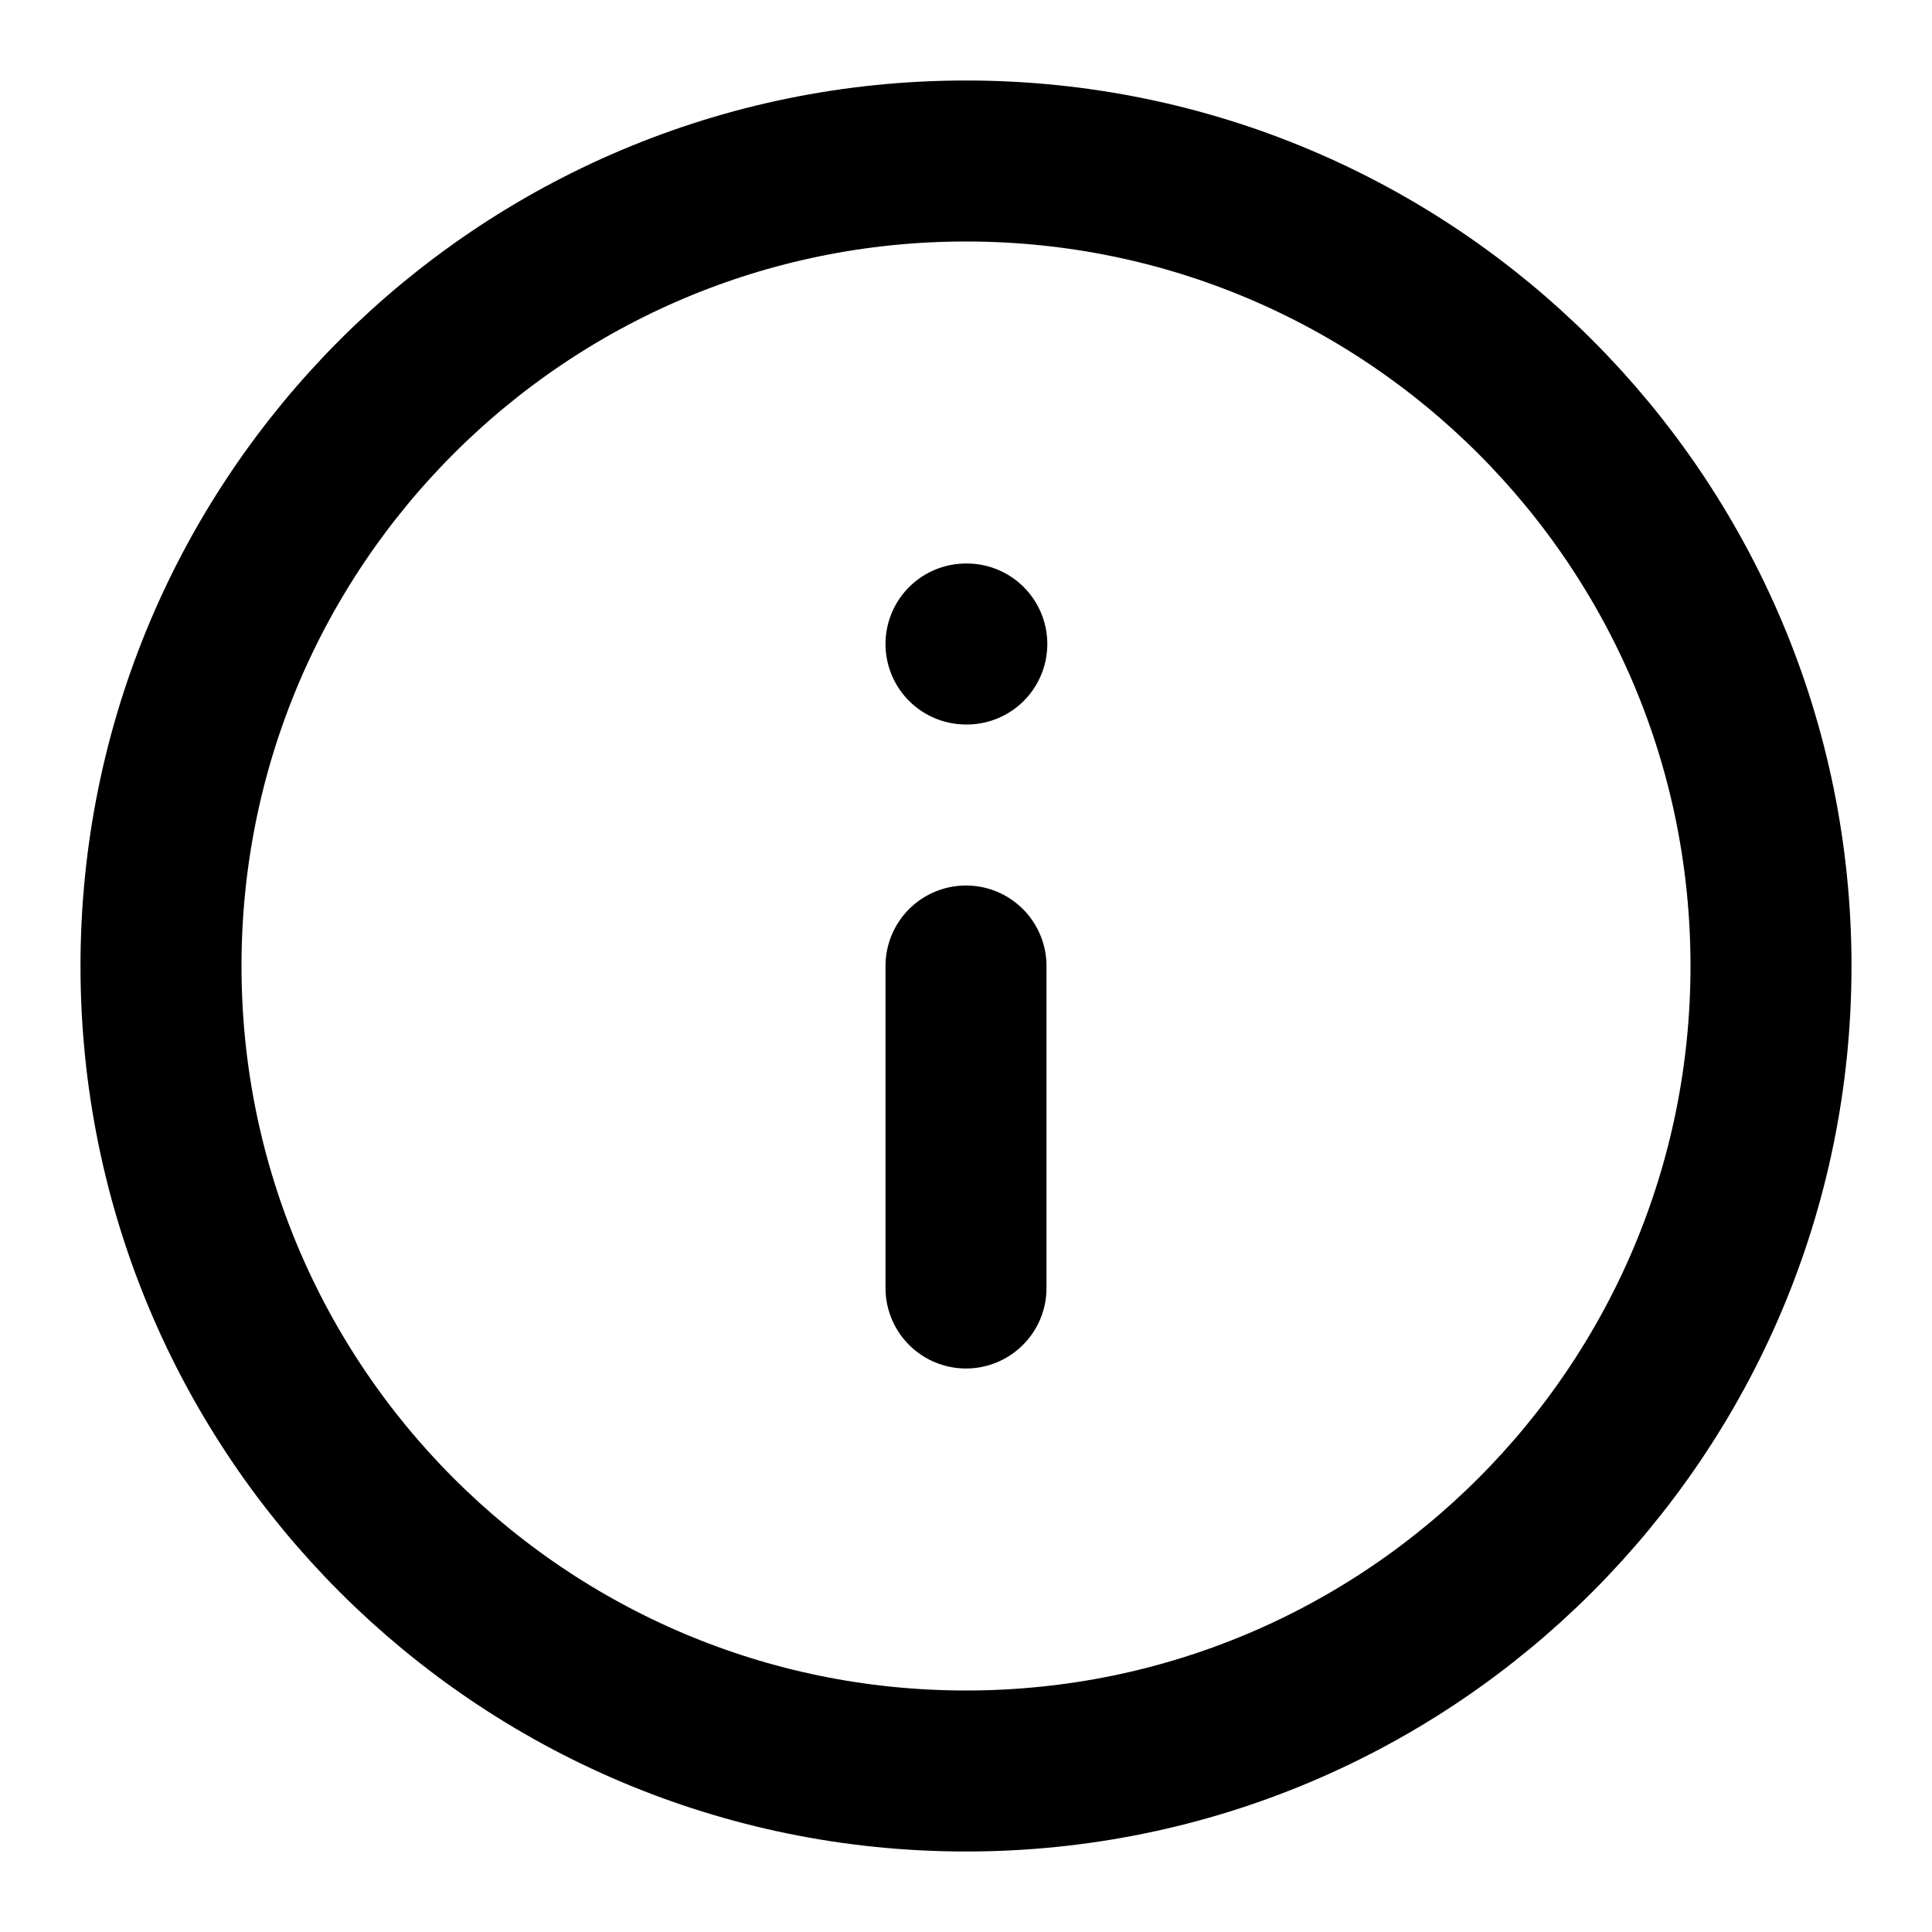
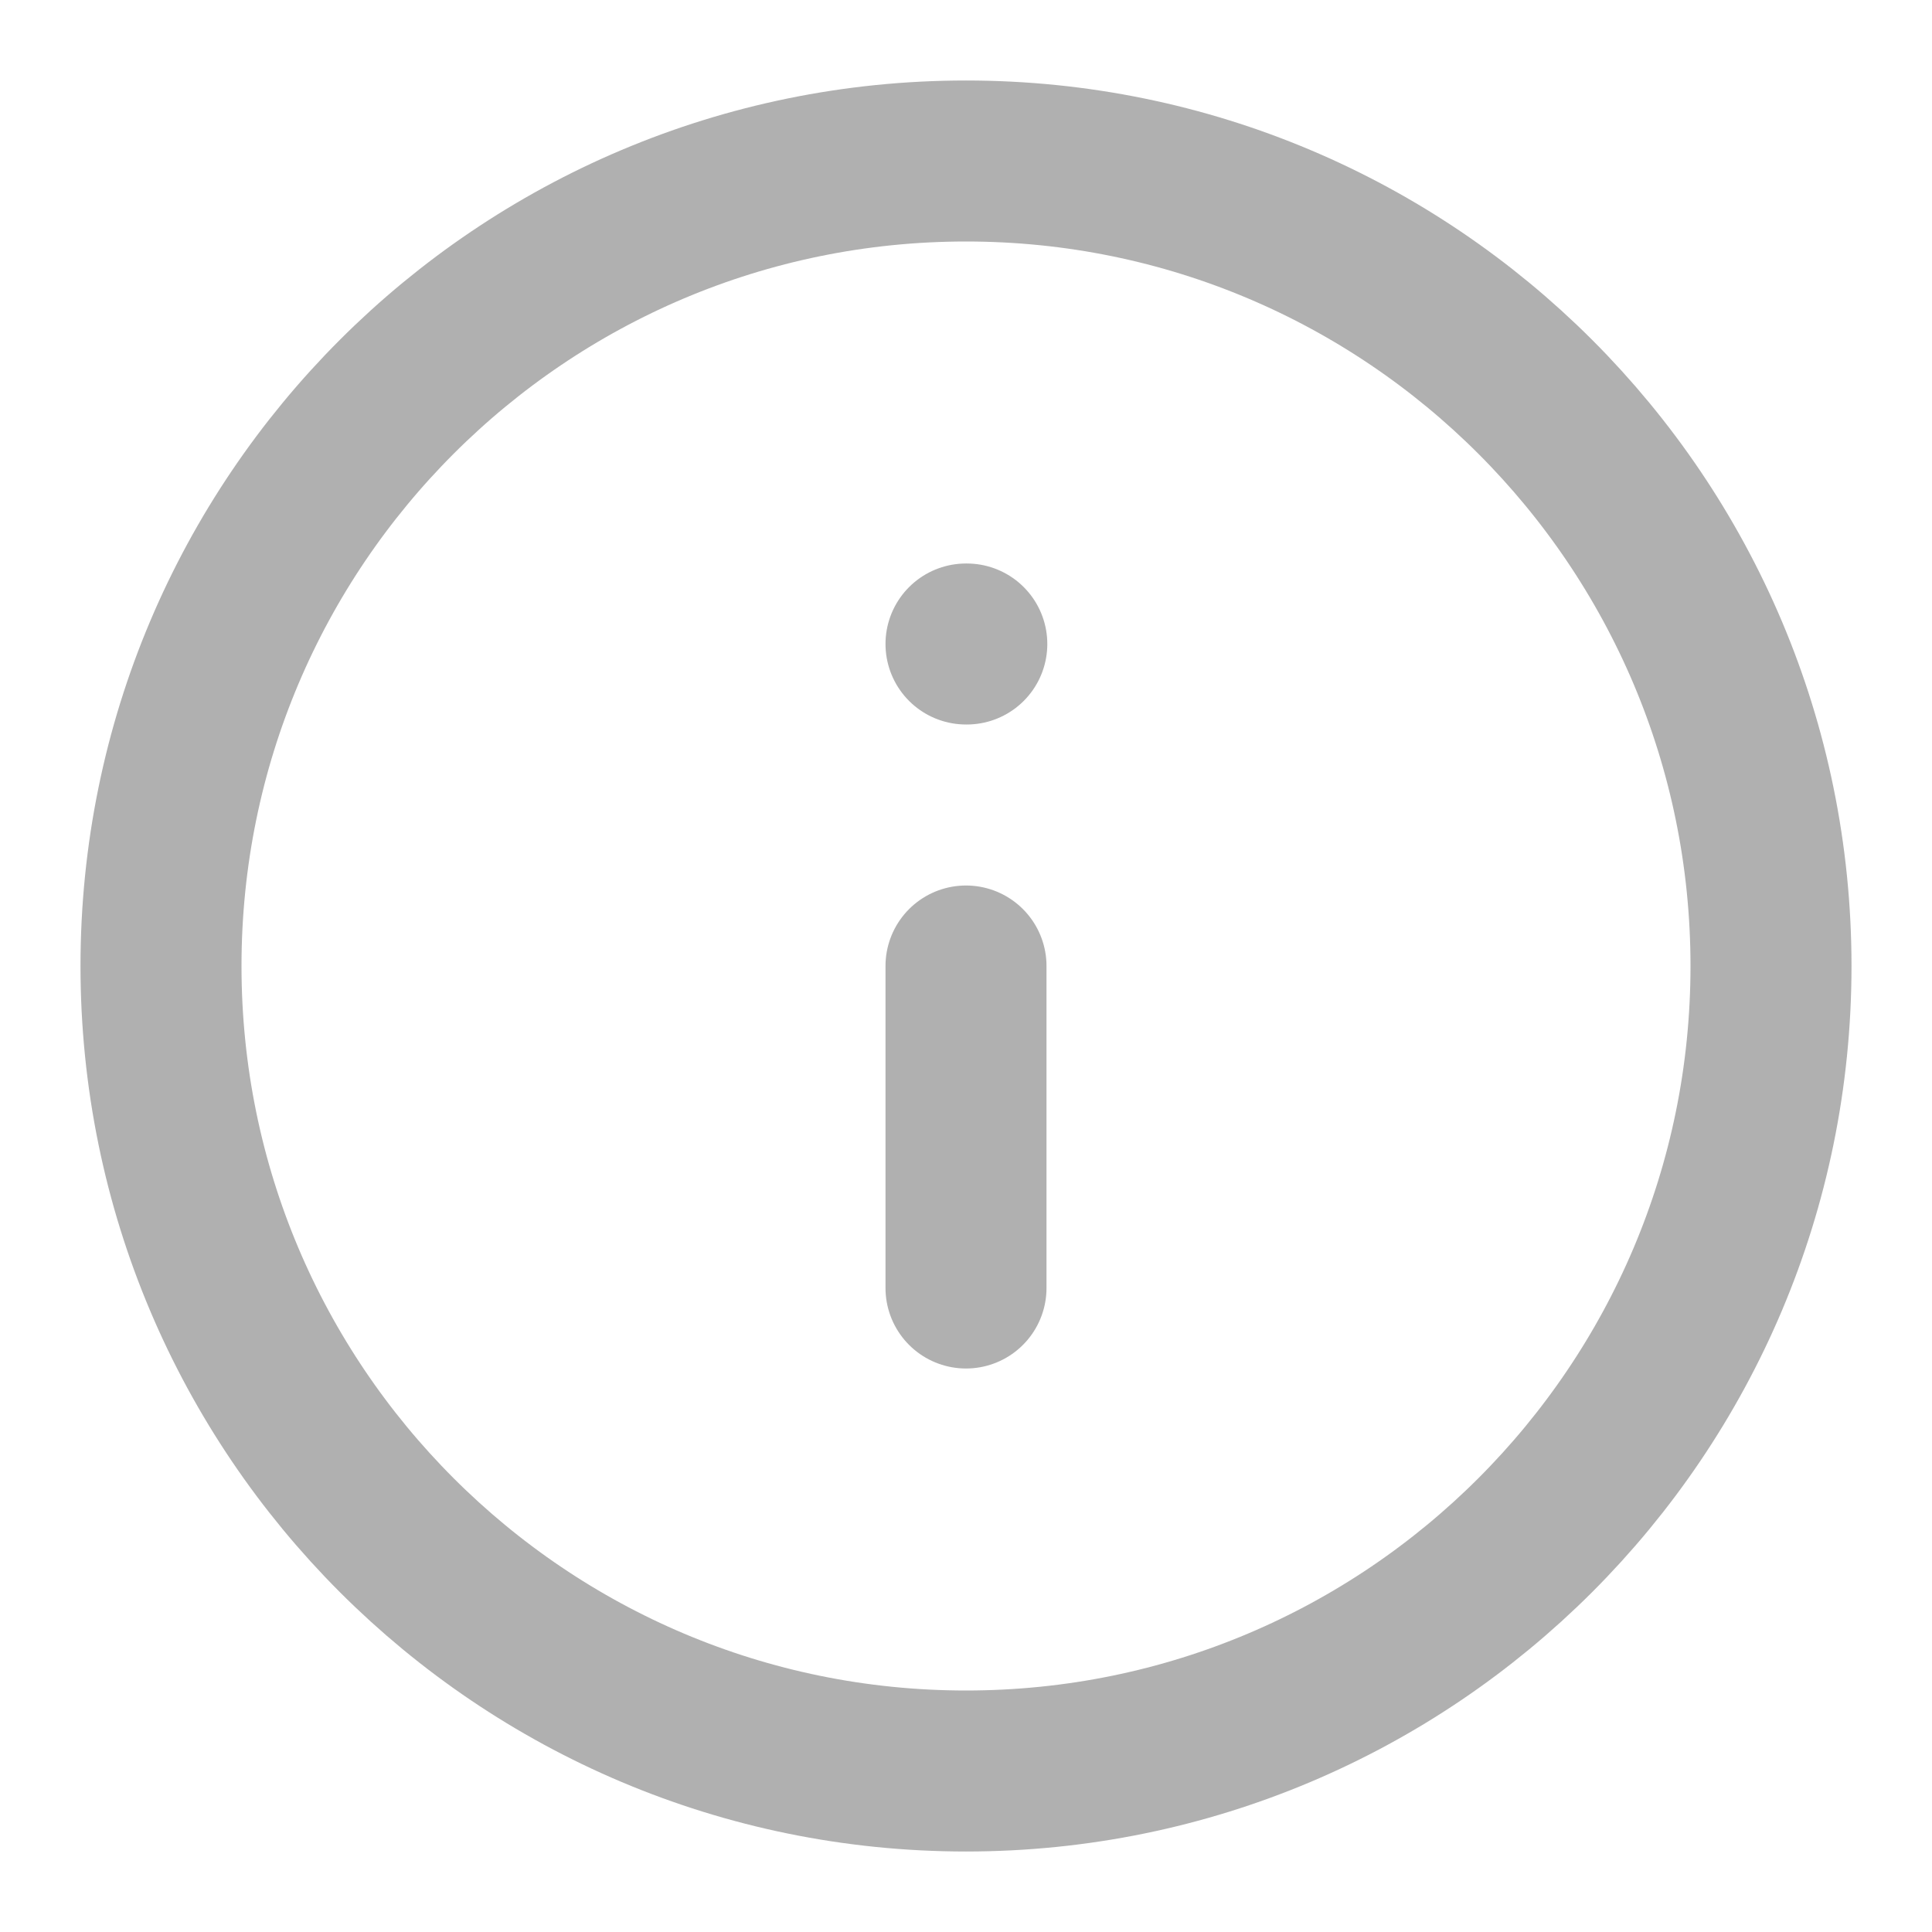
- <svg xmlns="http://www.w3.org/2000/svg" viewBox="0 0 24 24" width="24" height="24" fill="none" stroke="currentColor" stroke-width="2" stroke-linecap="round" stroke-linejoin="round">
+ <svg xmlns="http://www.w3.org/2000/svg" viewBox="0 0 24 24" width="24" height="24" fill="none" stroke="#b0b0b0" stroke-width="2" stroke-linecap="round" stroke-linejoin="round">
  <circle cx="12" cy="12" r="10" />
  <path d="M12 16v-4" />
  <path d="M12 8h.01" />
</svg>
